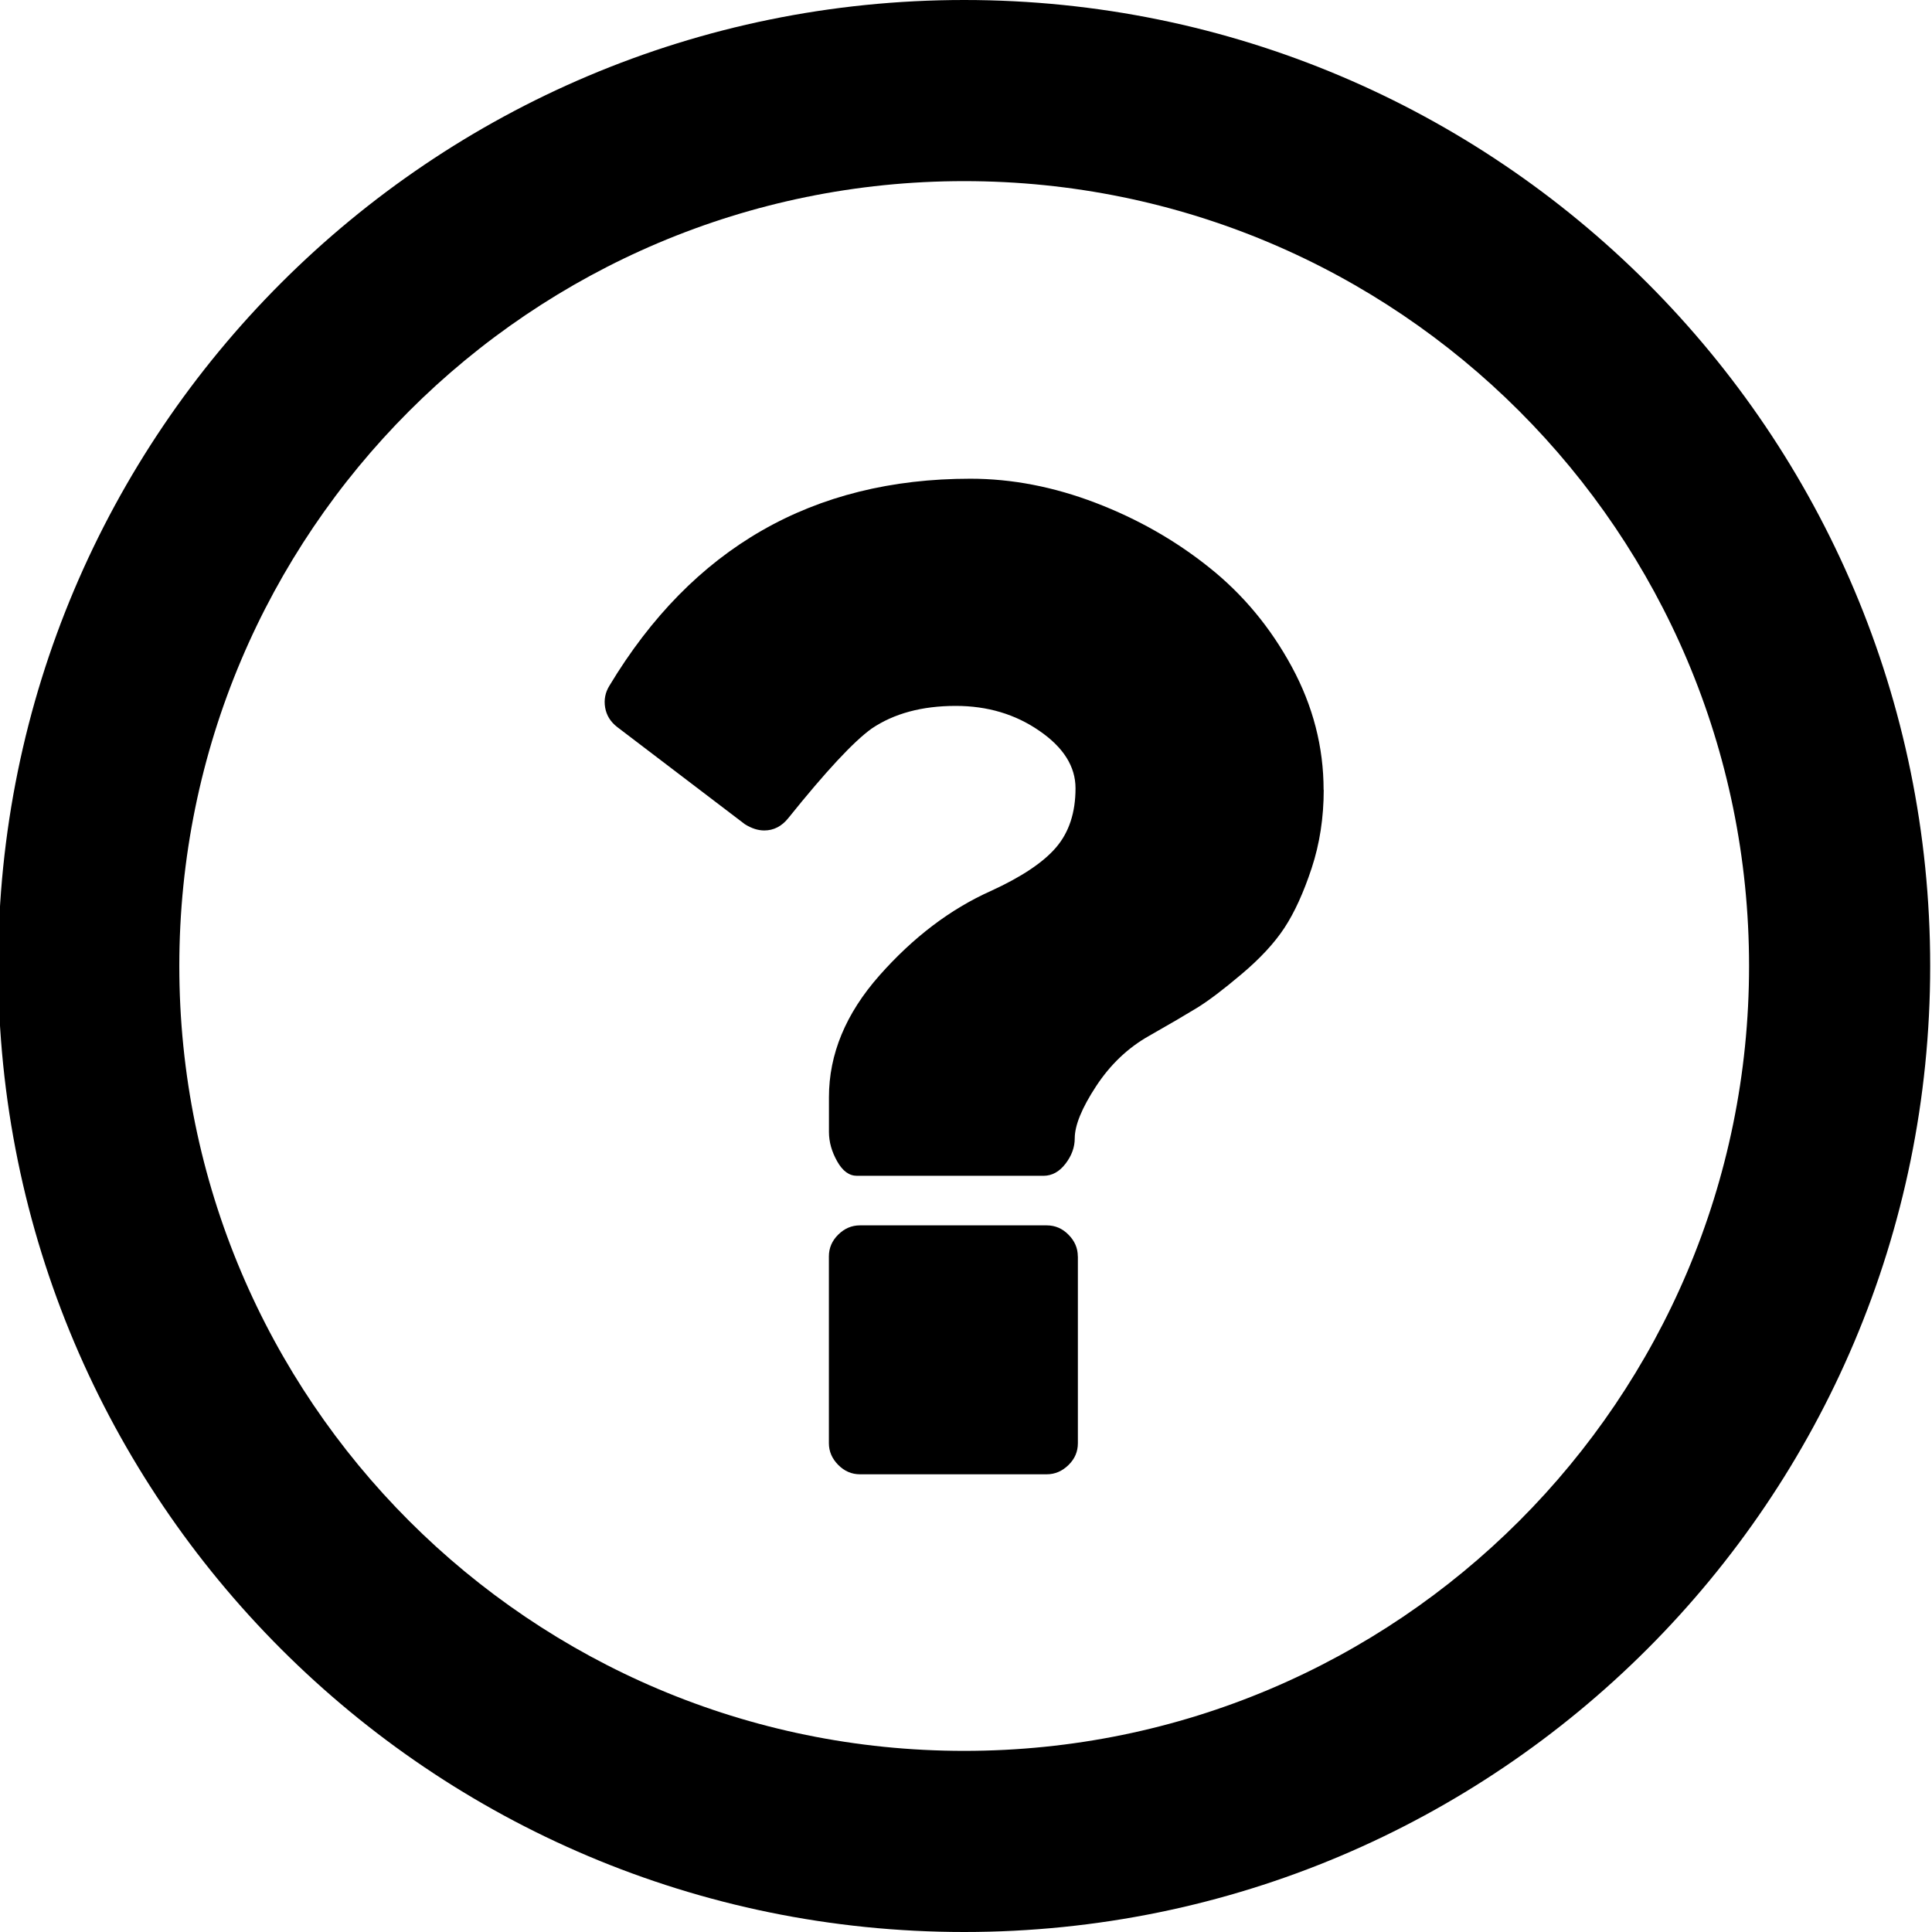
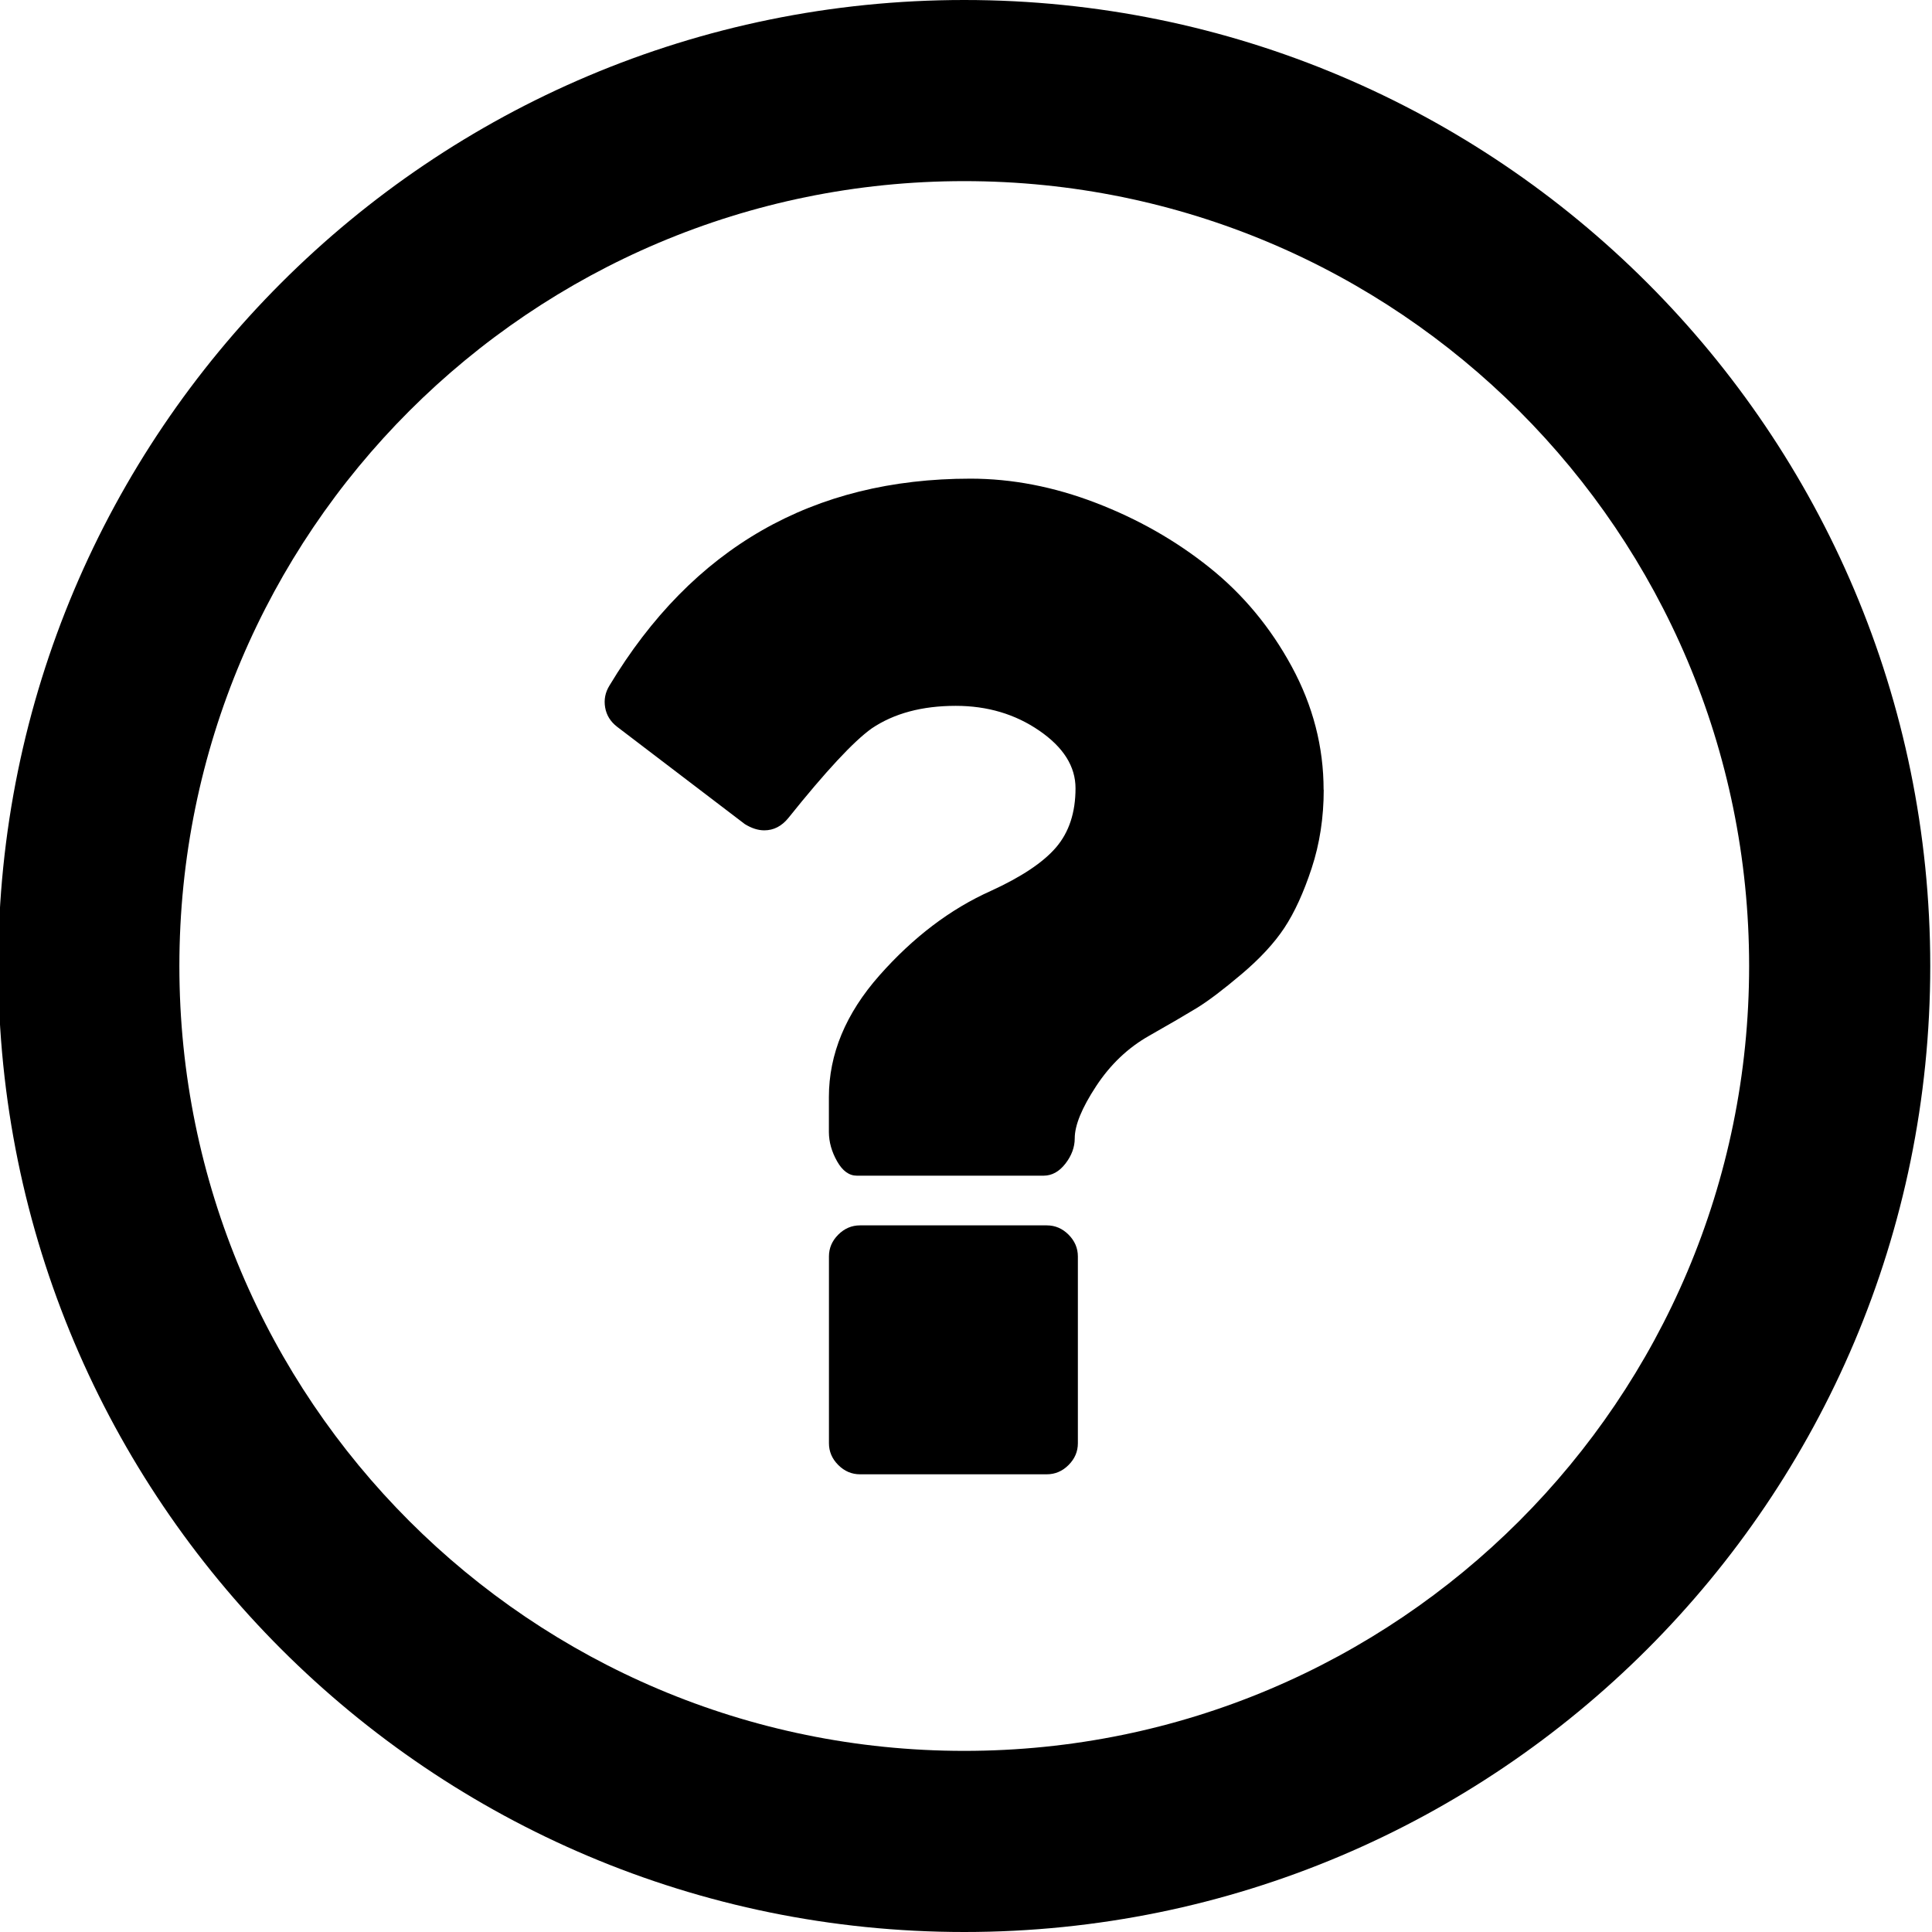
- <svg xmlns="http://www.w3.org/2000/svg" width="32" height="32" viewBox="0 0 32 32">
-   <path d="M15.97 0c-8.836 0-16 7.163-16 16s7.164 16 16 16 16-7.163 16-16-7.162-16-16-16zm0 29c-7.18 0-13-5.82-13-13s5.82-13 13-13 13 5.82 13 13-5.82 13-13 13z" />
-   <path d="M17.853 20.81v3.094c0 .138-.05.258-.154.36s-.224.155-.362.155h-3.093c-.138 0-.258-.052-.36-.155s-.155-.223-.155-.36V20.81c0-.137.05-.257.154-.36s.223-.154.36-.154h3.094c.138 0 .258.05.36.154.103.103.155.223.155.36zm4.072-7.73c0 .463-.067.897-.2 1.3s-.284.734-.45.987-.405.51-.71.767c-.305.258-.552.445-.74.56-.19.116-.452.27-.787.46-.352.197-.646.476-.883.837s-.354.65-.354.864c0 .146-.05.286-.153.42s-.223.198-.36.2h-3.094c-.13 0-.238-.08-.328-.24s-.135-.32-.136-.482v-.58c0-.713.278-1.385.837-2.017s1.173-1.098 1.843-1.398c.507-.232.868-.472 1.082-.722s.322-.576.322-.98c0-.36-.2-.678-.6-.952-.398-.275-.86-.412-1.384-.412-.56 0-1.023.126-1.392.375-.3.215-.76.71-1.38 1.482-.11.138-.244.206-.4.206-.102 0-.21-.034-.32-.103l-2.115-1.61c-.112-.087-.178-.194-.2-.323s.002-.25.07-.36c1.375-2.286 3.37-3.43 5.98-3.43.687 0 1.38.134 2.075.4s1.323.624 1.88 1.07c.56.446 1.015.994 1.367 1.643s.528 1.33.528 2.042l.002-.003z" />
+ <svg xmlns="http://www.w3.org/2000/svg" version="1.1" width="32" height="32" viewBox="0 0 32 32">
+   <path d="M15.971 0c-8.837 0-16 7.163-16 16s7.163 16 16 16 16-7.163 16-16-7.163-16-16-16zM15.971 29c-7.18 0-13-5.82-13-13s5.82-13 13-13 13 5.82 13 13-5.82 13-13 13z" />
+   <path d="M17.853 20.811v3.093c0 0.138-0.051 0.258-0.154 0.361s-0.223 0.154-0.361 0.154h-3.093c-0.138 0-0.258-0.051-0.361-0.154s-0.154-0.223-0.154-0.361v-3.093c0-0.138 0.051-0.258 0.154-0.361s0.223-0.154 0.361-0.154h3.093c0.138 0 0.258 0.051 0.361 0.154 0.102 0.103 0.154 0.223 0.154 0.361zM21.925 13.079c0 0.464-0.067 0.898-0.2 1.302s-0.284 0.733-0.451 0.986-0.404 0.509-0.709 0.767c-0.305 0.258-0.552 0.445-0.741 0.561-0.189 0.115-0.451 0.268-0.786 0.458-0.352 0.198-0.646 0.477-0.883 0.838s-0.354 0.648-0.354 0.863c0 0.146-0.051 0.286-0.154 0.419s-0.223 0.199-0.361 0.2h-3.093c-0.129 0-0.238-0.079-0.328-0.238s-0.135-0.32-0.136-0.483v-0.58c0-0.713 0.279-1.385 0.838-2.017s1.173-1.098 1.843-1.398c0.507-0.232 0.868-0.472 1.082-0.722s0.322-0.576 0.322-0.979c0-0.361-0.2-0.679-0.599-0.953-0.399-0.275-0.861-0.412-1.385-0.412-0.559 0-1.023 0.125-1.392 0.374-0.301 0.215-0.76 0.709-1.379 1.482-0.112 0.138-0.245 0.206-0.4 0.206-0.103 0-0.21-0.034-0.322-0.103l-2.114-1.611c-0.112-0.086-0.178-0.193-0.2-0.322s0.002-0.249 0.071-0.361c1.374-2.285 3.368-3.428 5.979-3.428 0.687 0 1.379 0.133 2.075 0.4s1.323 0.623 1.881 1.069c0.559 0.446 1.014 0.994 1.366 1.643s0.528 1.33 0.528 2.042l0.002-0.003z" />
</svg>
